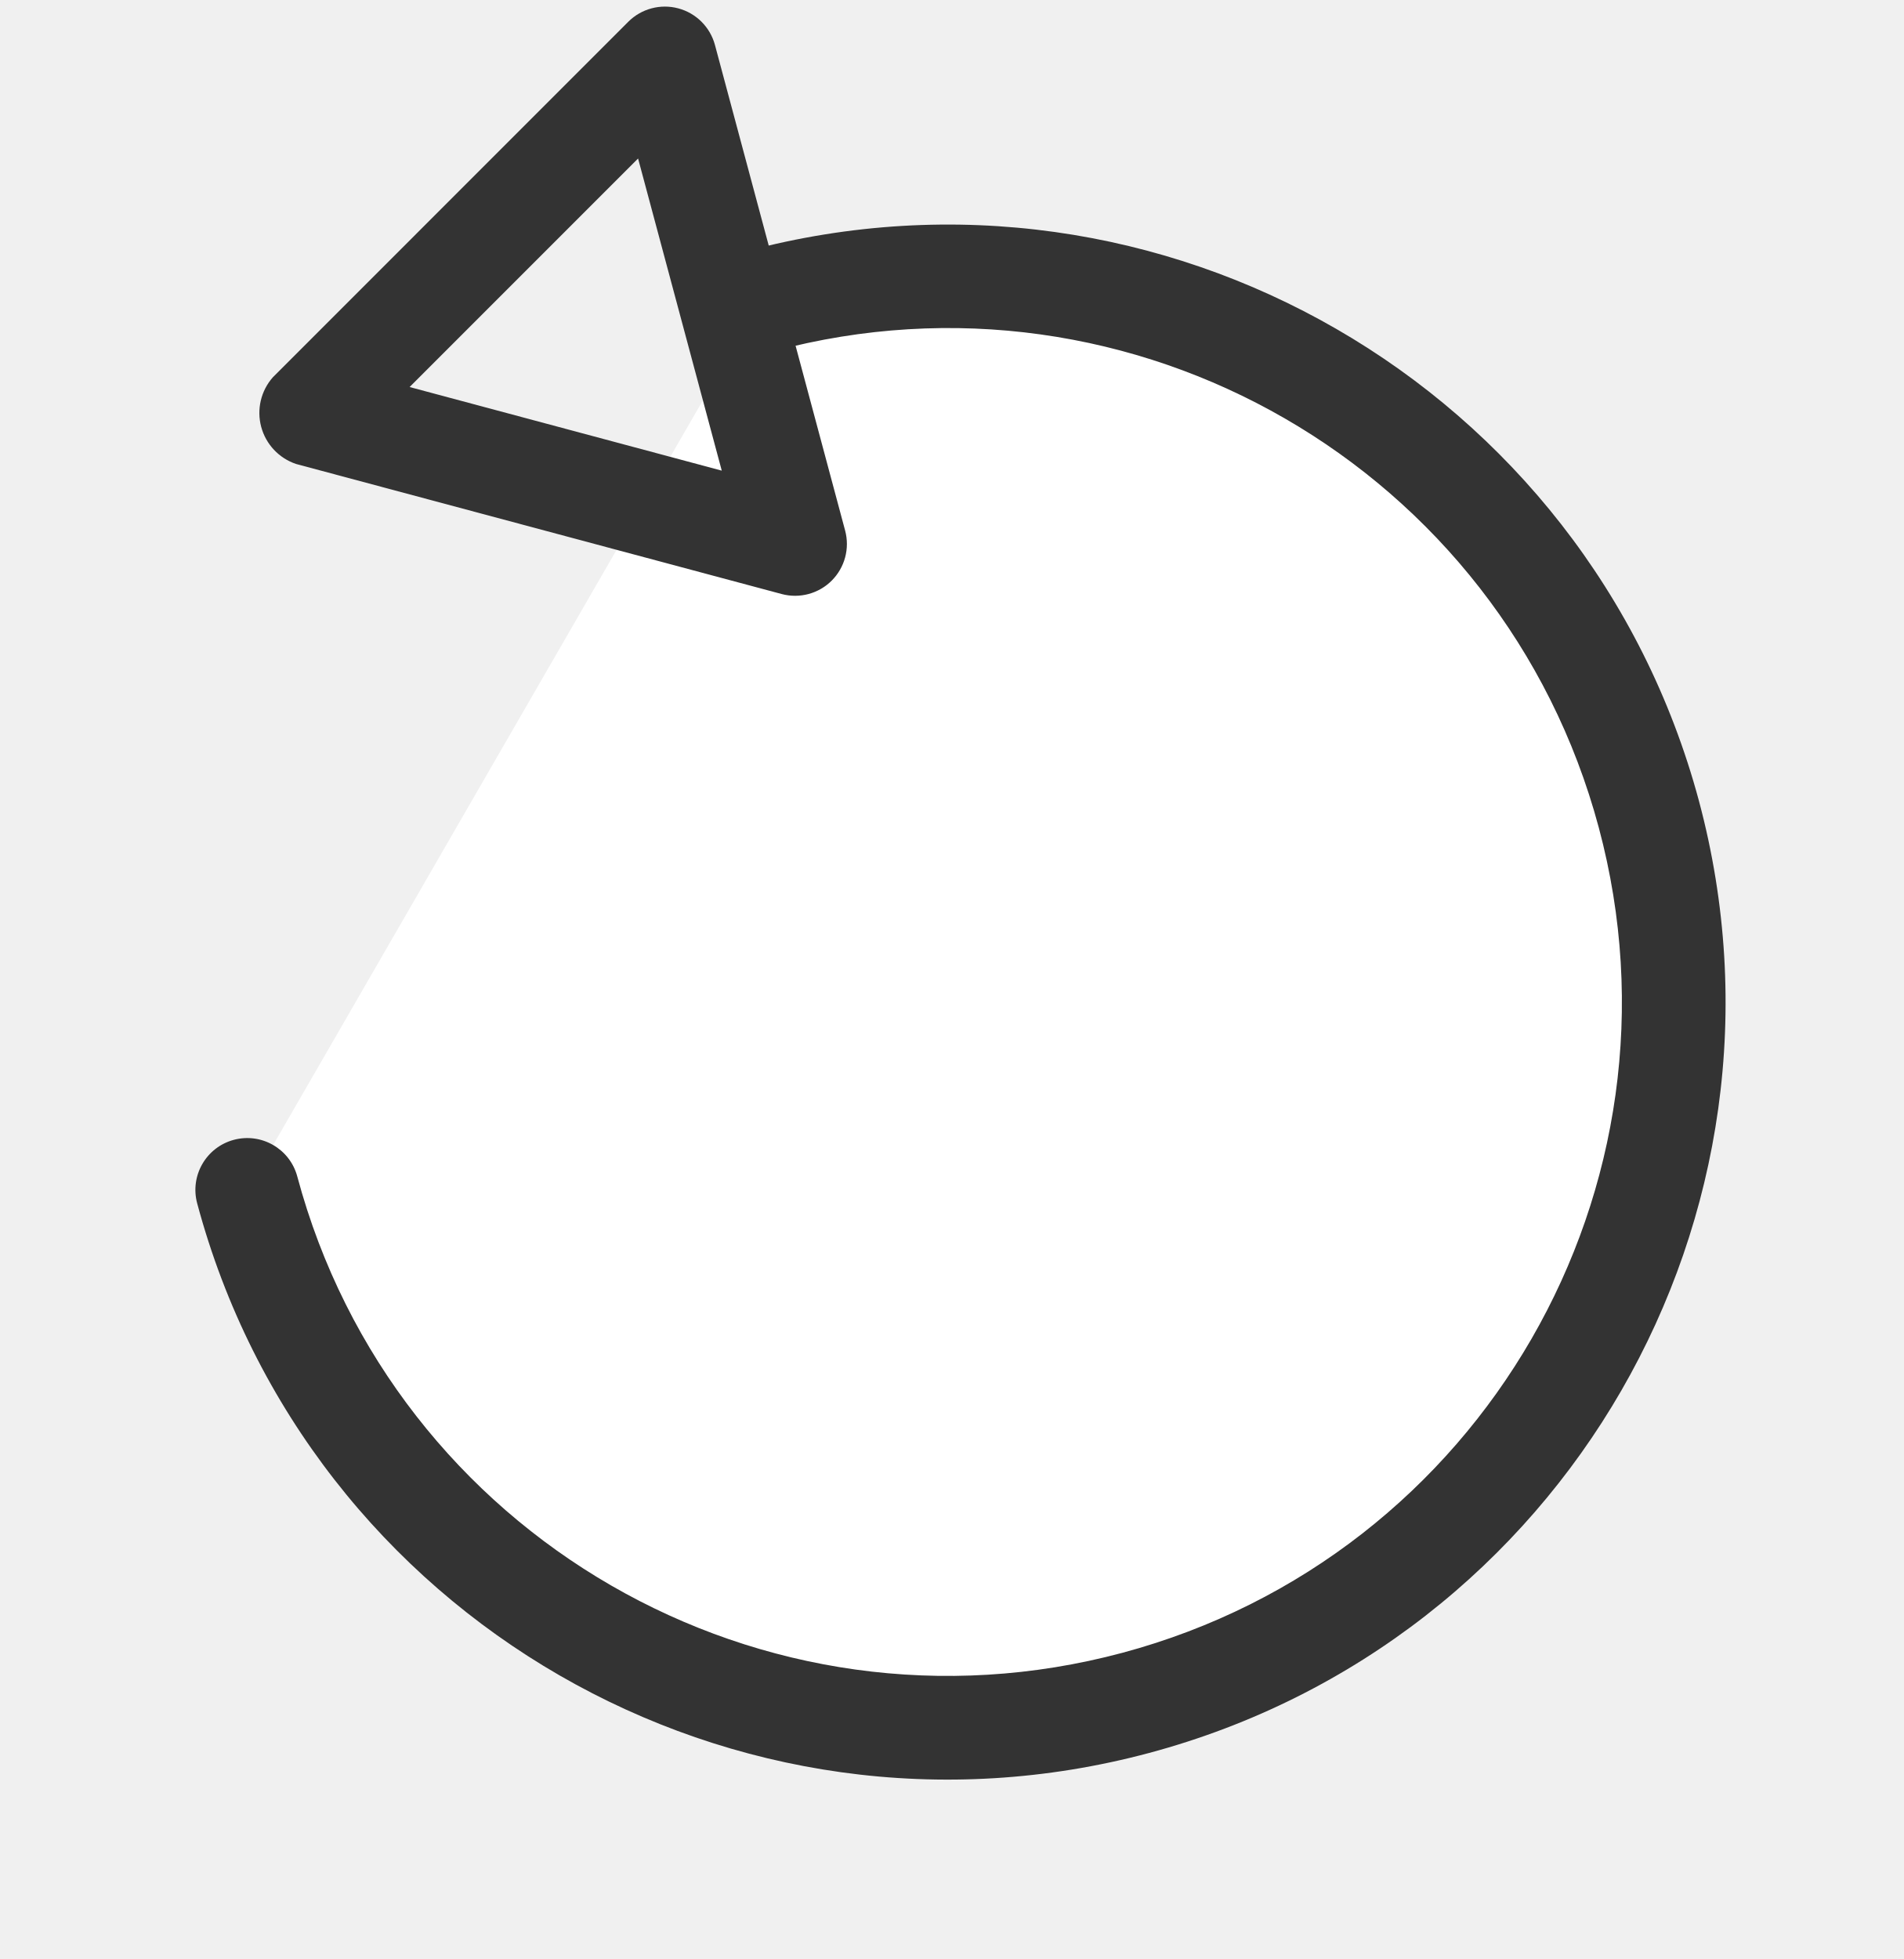
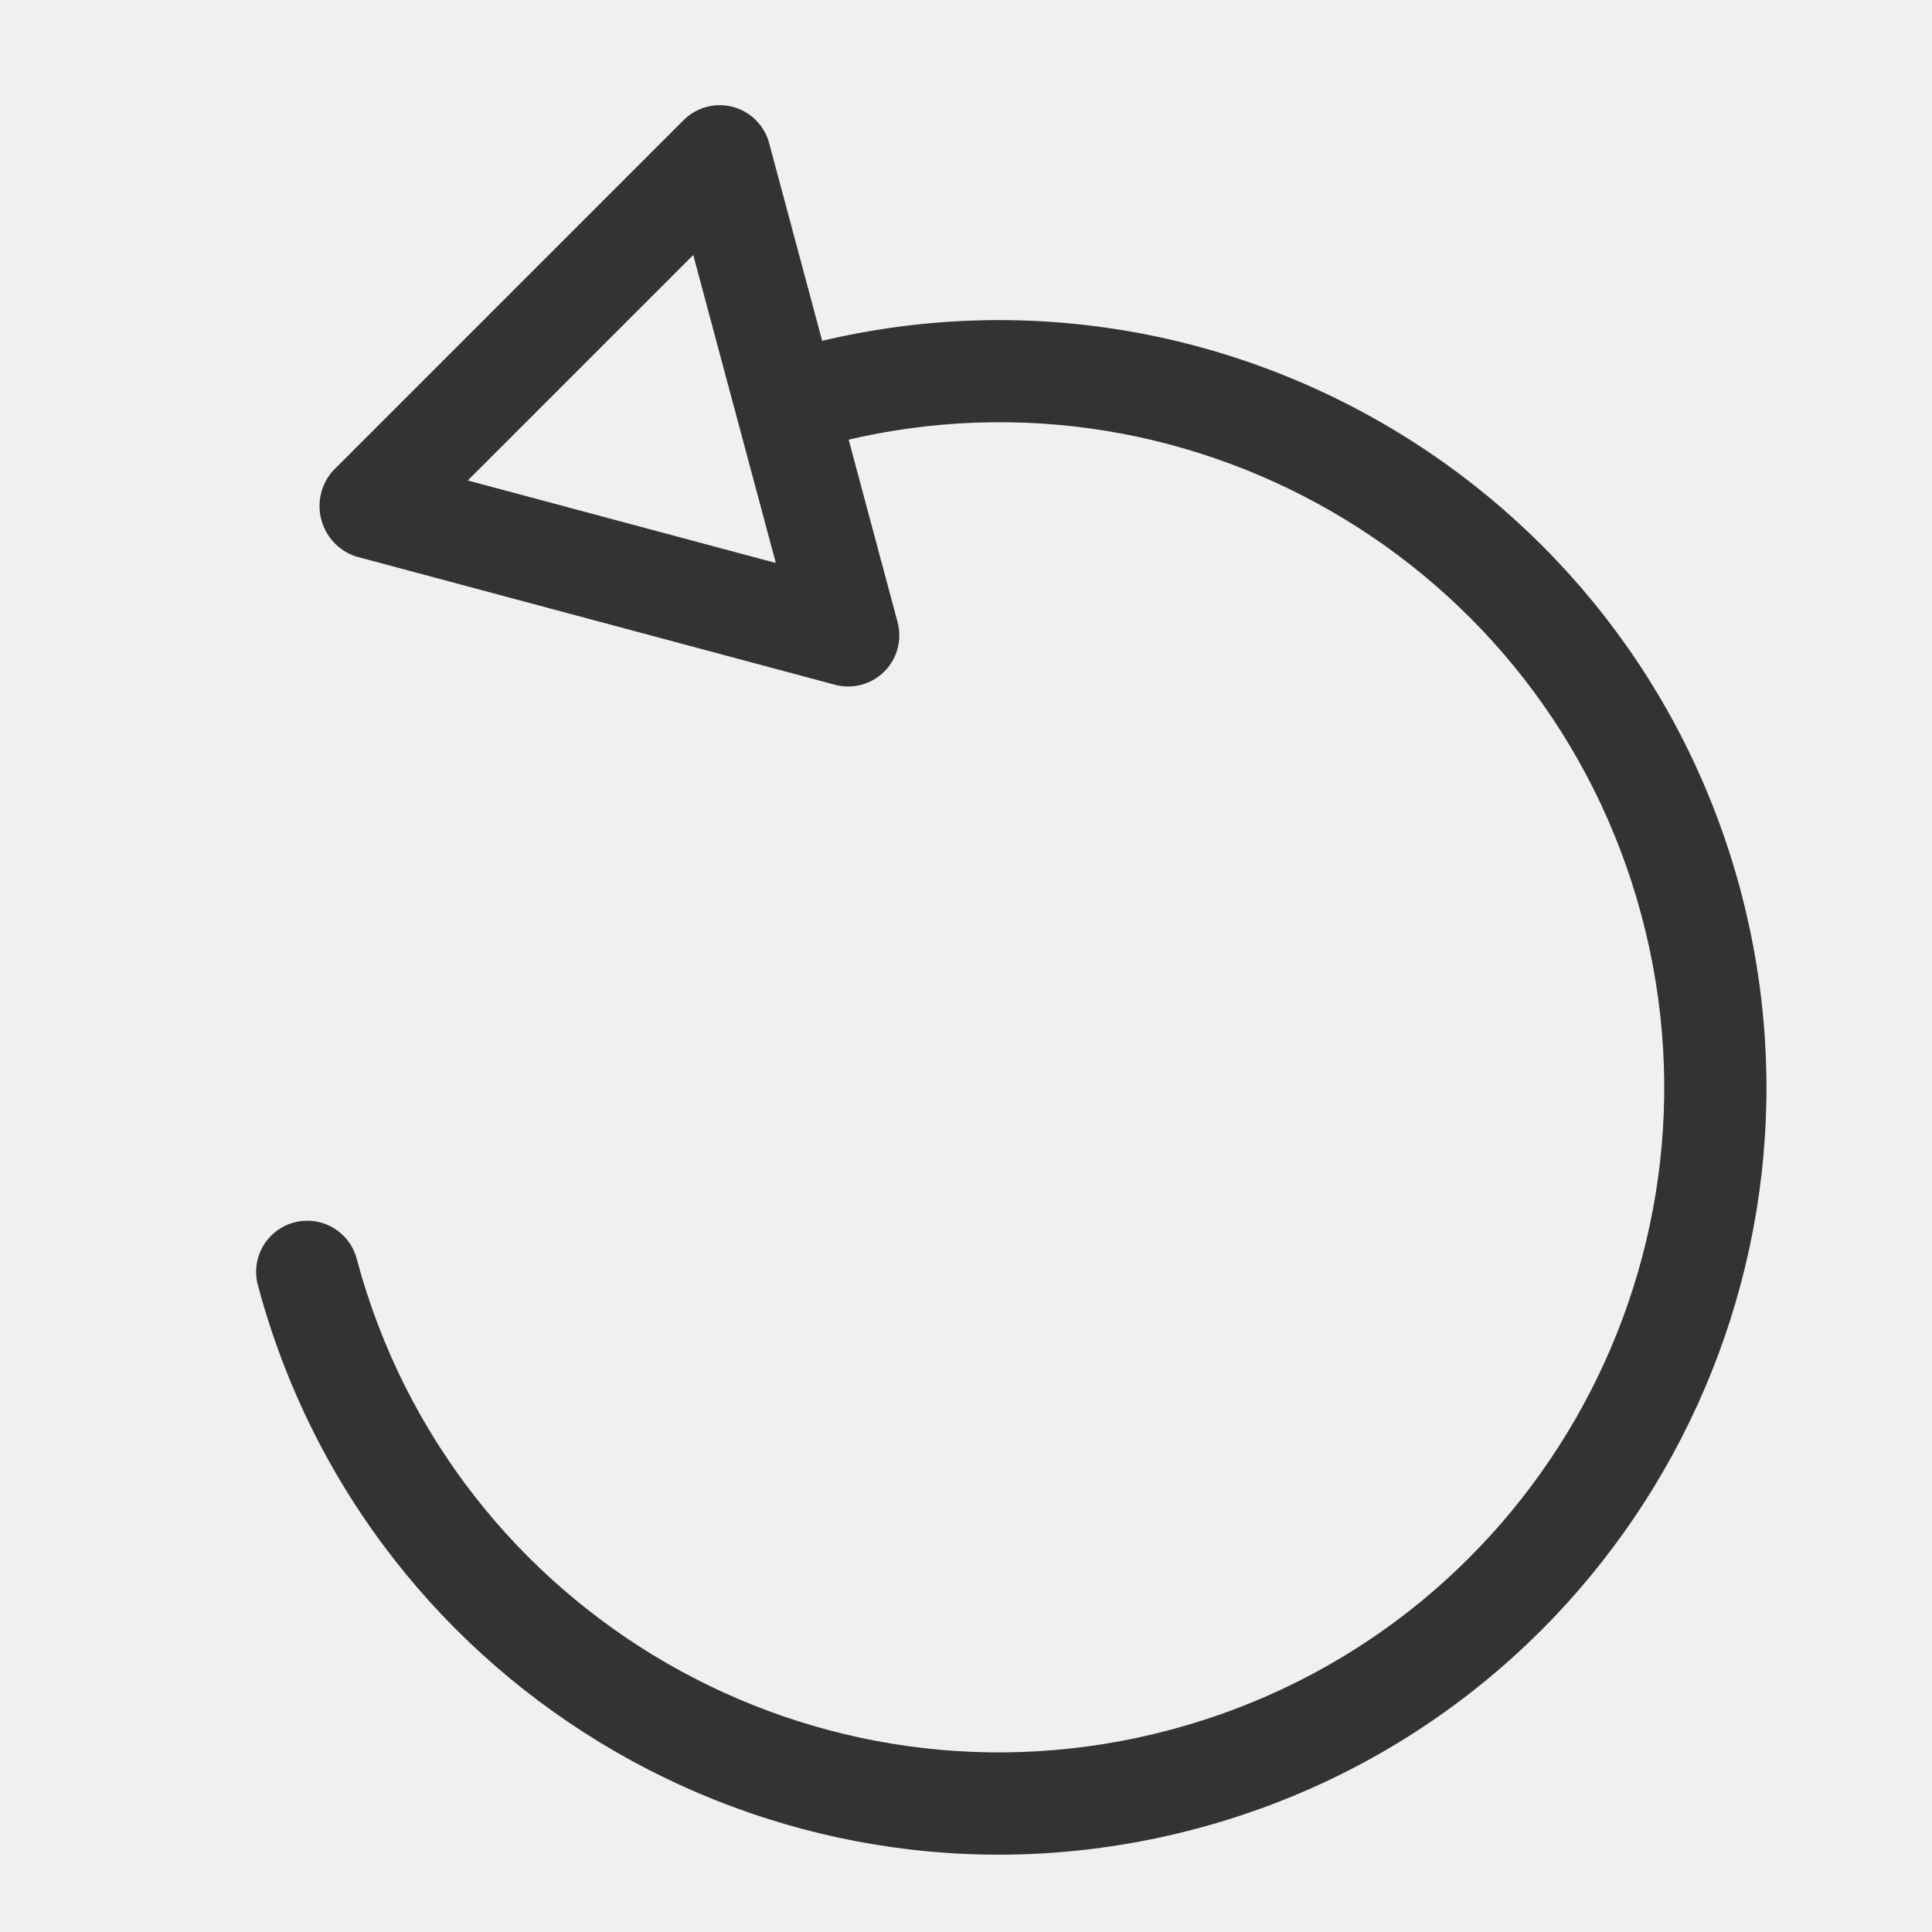
- <svg xmlns="http://www.w3.org/2000/svg" width="36.742" height="37.802" viewBox="0 0 36.742 37.802">
-   <g transform="matrix(-0.259, -0.966, 0.966, -0.259, -139.751, 627.061)">
-     <path d="M560,310a14,14,0,1,1-14-14" fill="#fff" />
-     <path d="M546,325a15,15,0,0,1,0-30,1,1,0,0,1,0,2,13,13,0,1,0,13,13,1,1,0,0,1,2,0A15.017,15.017,0,0,1,546,325Z" fill="#333" />
-     <path d="M565,310.438h-9.7a1,1,0,0,1-.866-1.5l4.85-8.4a1.039,1.039,0,0,1,1.732,0l4.849,8.4a1,1,0,0,1-.866,1.5Zm-7.967-2h6.235l-3.117-5.4Z" fill="#333" />
+ <svg xmlns="http://www.w3.org/2000/svg" width="120" height="120" viewBox="0 0 120 120">
+   <defs>
+     <clipPath id="b">
+       <rect width="120" height="120" />
+     </clipPath>
+   </defs>
+   <g id="a" clip-path="url(#b)">
+     <g transform="translate(-119.051 715.181) rotate(-105.009)">
+       <path d="M578.65,390.3a47.65,47.65,0,1,1,0-95.3,3.177,3.177,0,1,1,0,6.353,41.3,41.3,0,1,0,41.3,41.3,3.177,3.177,0,1,1,6.353,0A47.7,47.7,0,0,1,578.65,390.3Z" transform="translate(0 0)" fill="#333" />
+       <path d="M588.29,333H557.477a3.177,3.177,0,0,1-2.751-4.765l15.407-26.684a3.3,3.3,0,0,1,5.5,0l15.4,26.684A3.177,3.177,0,0,1,588.287,333Zm-25.308-6.353h19.806l-9.9-17.154Z" transform="translate(50.715 11.042)" fill="#333" />
+     </g>
  </g>
</svg>
